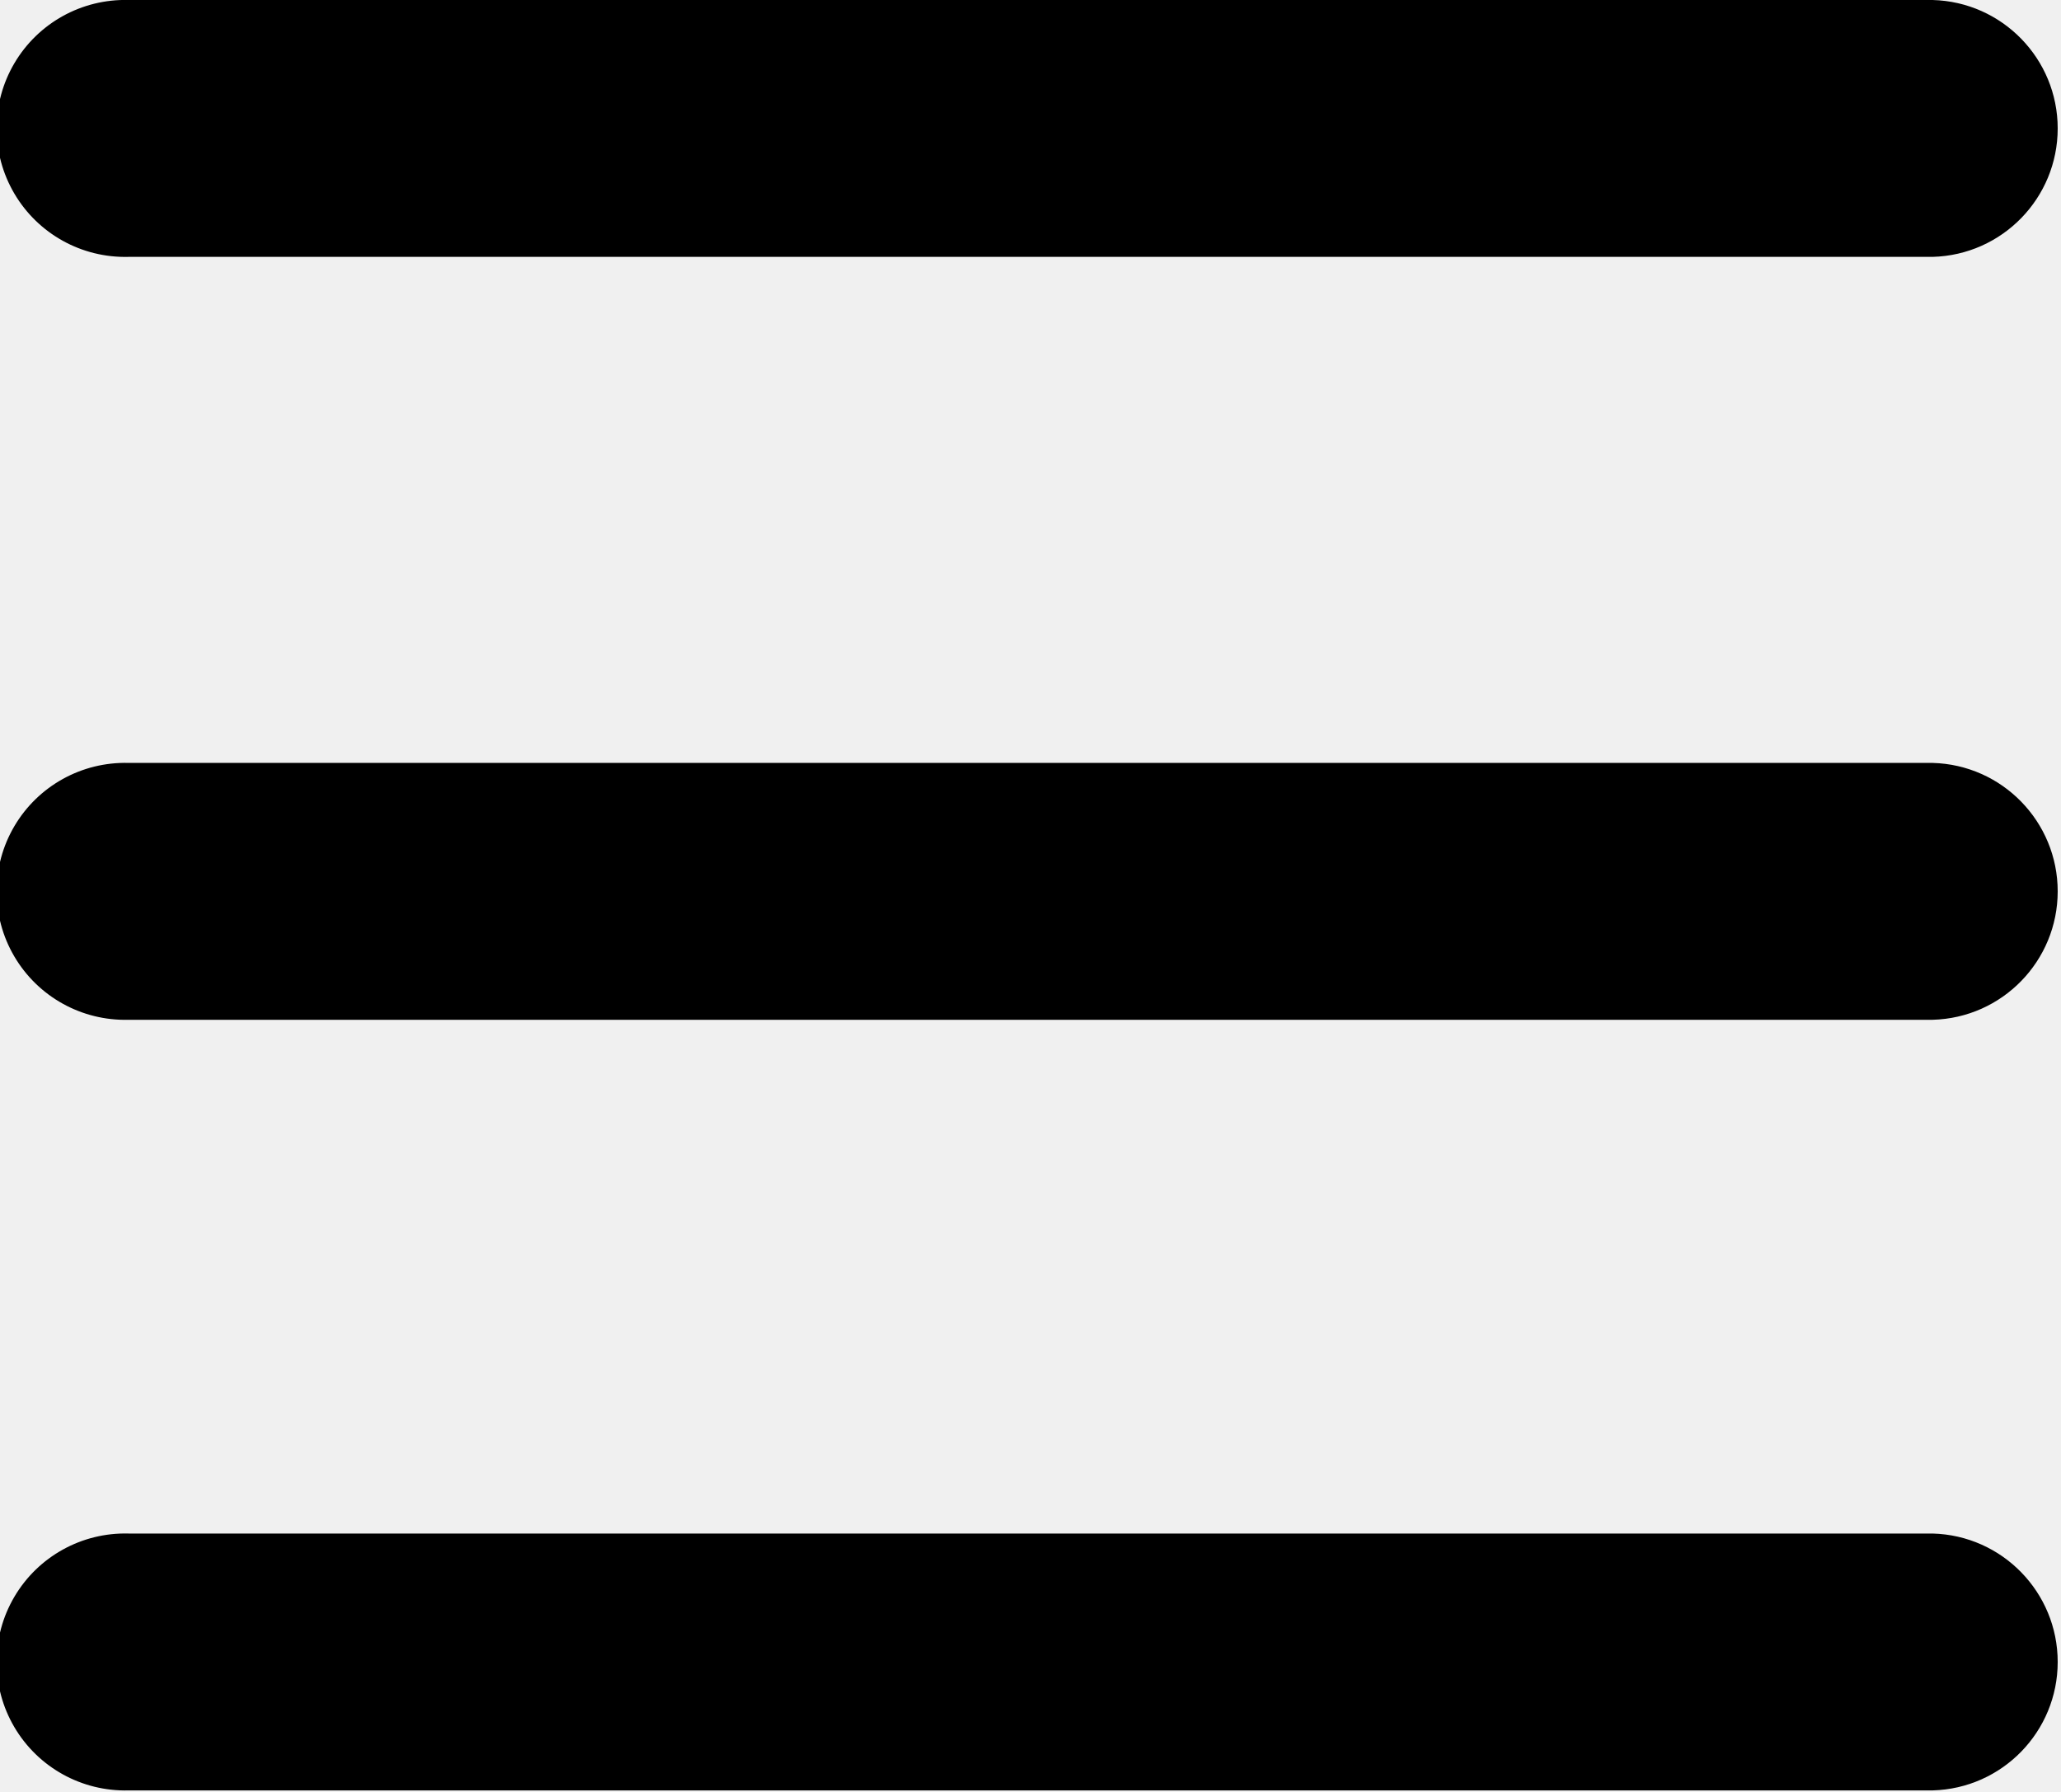
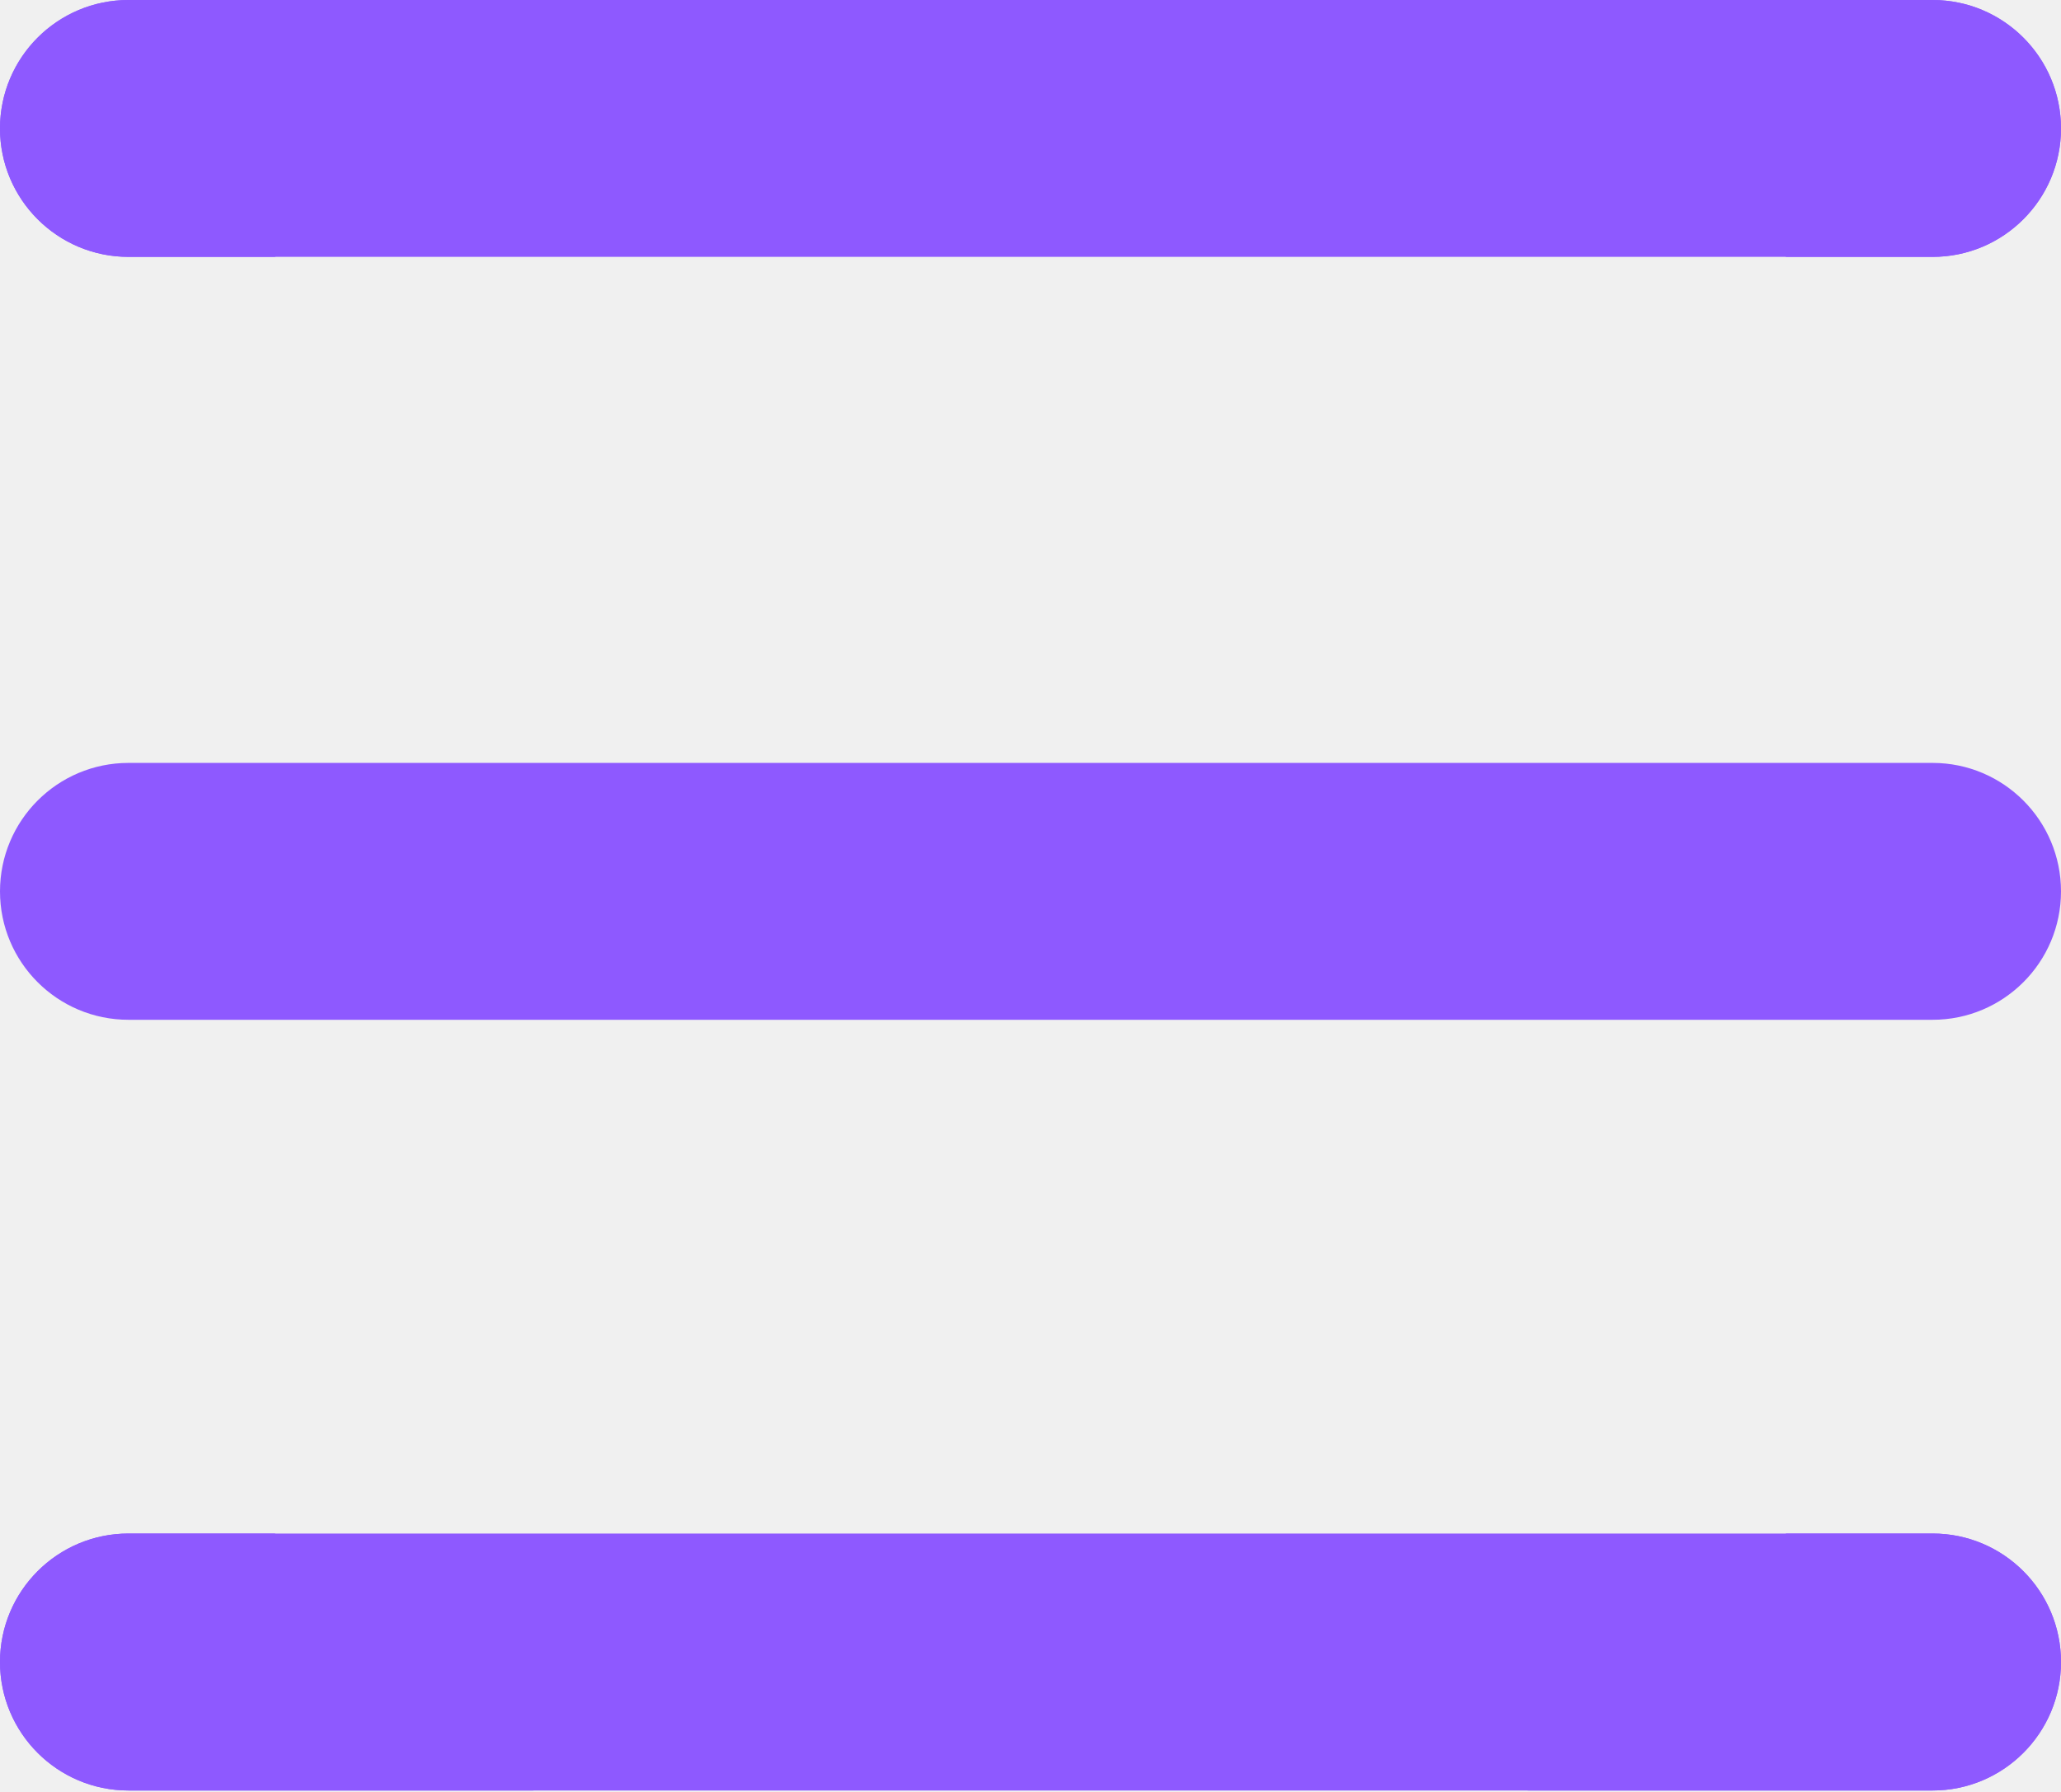
- <svg xmlns="http://www.w3.org/2000/svg" width="23" height="20" fill="#none">
-   <mask id="a" fill="#fff">
-     <path d="M1.434 0a1.434 1.434 0 1 0 0 2.867h20.133a1.434 1.434 0 0 0 0-2.867H1.434zm0 8.515a1.434 1.434 0 1 0 0 2.867h20.133a1.434 1.434 0 0 0 0-2.867H1.434zm0 8.601a1.434 1.434 0 1 0 0 2.867h20.133a1.434 1.434 0 0 0 0-2.867H1.434z" />
+ <svg xmlns="http://www.w3.org/2000/svg" viewBox="0 0 23 20" fill="none">
+   <mask id="path-1-inside-1_3105_3099" fill="white">
+     <path d="M1.434 0C0.642 0 0 0.642 0 1.434C0 2.225 0.642 2.867 1.434 2.867H21.567C22.358 2.867 23 2.225 23 1.434C23 0.642 22.358 0 21.567 0H1.434ZM1.434 8.515C0.642 8.515 0 9.157 0 9.949C0 10.741 0.642 11.382 1.434 11.382H21.567C22.358 11.382 23 10.741 23 9.949C23 9.157 22.358 8.515 21.567 8.515H1.434ZM1.434 17.116C0.642 17.116 0 17.758 0 18.55C0 19.342 0.642 19.984 1.434 19.984H21.567C22.358 19.984 23 19.342 23 18.55C23 17.758 22.358 17.116 21.567 17.116H1.434Z" />
  </mask>
-   <path d="M1.434 0a1.434 1.434 0 1 0 0 2.867h20.133a1.434 1.434 0 0 0 0-2.867H1.434zm0 8.515a1.434 1.434 0 1 0 0 2.867h20.133a1.434 1.434 0 0 0 0-2.867H1.434zm0 8.601a1.434 1.434 0 1 0 0 2.867h20.133a1.434 1.434 0 0 0 0-2.867H1.434z" fill="#none" />
-   <path d="M1.434 28.55h20.133v-51.366H1.434V28.55zm20.133-54.233H1.434v51.366h20.133v-51.366zM1.434 37.065h20.133V-14.3H1.434v51.366zm20.133-54.233H1.434v51.366h20.133v-51.366zM1.434 45.667h20.133V-5.7H1.434v51.366zM21.567-8.566H1.434V42.8h20.133V-8.566zM48.683 18.55c0-14.976-12.14-27.116-27.116-27.116V42.8c-13.393 0-24.25-10.857-24.25-24.25h51.366zM21.567 45.667c14.975 0 27.116-12.14 27.116-27.117H-2.683c0-13.393 10.857-24.25 24.25-24.25v51.367zm-47.25-27.117c0 14.976 12.14 27.117 27.117 27.117V-5.7c13.392 0 24.249 10.856 24.249 24.25h-51.366zm51.366 0c0 13.393-10.857 24.25-24.25 24.25V-8.566c-14.976 0-27.116 12.14-27.116 27.116h51.366zm23-8.601c0-14.976-12.14-27.117-27.116-27.117v51.366c-13.393 0-24.25-10.857-24.25-24.25h51.366zM21.567 37.065c14.975 0 27.116-12.14 27.116-27.116H-2.683c0-13.393 10.857-24.25 24.25-24.25v51.366zM-25.683 9.95c0 14.976 12.14 27.116 27.117 27.116V-14.3c13.392 0 24.249 10.857 24.249 24.25h-51.366zm51.366 0c0 13.392-10.857 24.25-24.25 24.25v-51.367c-14.976 0-27.116 12.14-27.116 27.117h51.366zm23-8.515c0-14.976-12.14-27.117-27.116-27.117v51.366c-13.393 0-24.25-10.857-24.25-24.25h51.366zM21.567 28.55c14.975 0 27.116-12.14 27.116-27.116H-2.683c0-13.393 10.857-24.25 24.25-24.25V28.55zm-47.25-27.116c0 14.976 12.14 27.116 27.117 27.116v-51.366c13.392 0 24.249 10.857 24.249 24.25h-51.366zm51.366 0c0 13.392-10.857 24.249-24.25 24.249v-51.366c-14.976 0-27.116 12.14-27.116 27.117h51.366z" fill="none" mask="url(#a)" />
+   <path d="M1.434 0C0.642 0 0 0.642 0 1.434C0 2.225 0.642 2.867 1.434 2.867H21.567C22.358 2.867 23 2.225 23 1.434C23 0.642 22.358 0 21.567 0H1.434ZM1.434 8.515C0.642 8.515 0 9.157 0 9.949C0 10.741 0.642 11.382 1.434 11.382H21.567C22.358 11.382 23 10.741 23 9.949C23 9.157 22.358 8.515 21.567 8.515H1.434ZM1.434 17.116C0.642 17.116 0 17.758 0 18.55C0 19.342 0.642 19.984 1.434 19.984H21.567C22.358 19.984 23 19.342 23 18.55C23 17.758 22.358 17.116 21.567 17.116H1.434Z" fill="#8E59FF" />
+   <path d="M1.434 28.55H21.567V-22.816H1.434V28.55ZM21.567 -25.683H1.434V25.683H21.567V-25.683ZM1.434 37.065H21.567V-14.301H1.434V37.065ZM21.567 -17.168H1.434V34.198H21.567V-17.168ZM1.434 45.667H21.567V-5.699H1.434V45.667ZM21.567 -8.566H1.434V42.8H21.567V-8.566ZM48.683 18.55C48.683 3.574 36.542 -8.566 21.567 -8.566V42.8C8.174 42.8 -2.683 31.943 -2.683 18.55H48.683ZM21.567 45.667C36.542 45.667 48.683 33.526 48.683 18.55H-2.683C-2.683 5.157 8.174 -5.699 21.567 -5.699V45.667ZM-25.683 18.55C-25.683 33.526 -13.543 45.667 1.434 45.667V-5.699C14.826 -5.699 25.683 5.157 25.683 18.55H-25.683ZM25.683 18.55C25.683 31.943 14.826 42.8 1.434 42.8V-8.566C-13.543 -8.566 -25.683 3.574 -25.683 18.55H25.683ZM48.683 9.949C48.683 -5.027 36.542 -17.168 21.567 -17.168V34.198C8.174 34.198 -2.683 23.341 -2.683 9.949H48.683ZM21.567 37.065C36.542 37.065 48.683 24.925 48.683 9.949H-2.683C-2.683 -3.444 8.174 -14.301 21.567 -14.301V37.065ZM-25.683 9.949C-25.683 24.925 -13.543 37.065 1.434 37.065V-14.301C14.826 -14.301 25.683 -3.444 25.683 9.949H-25.683ZM25.683 9.949C25.683 23.341 14.826 34.198 1.434 34.198V-17.168C-13.543 -17.168 -25.683 -5.027 -25.683 9.949H25.683ZM48.683 1.434C48.683 -13.543 36.542 -25.683 21.567 -25.683V25.683C8.174 25.683 -2.683 14.826 -2.683 1.434H48.683ZM21.567 28.55C36.542 28.55 48.683 16.41 48.683 1.434H-2.683C-2.683 -11.959 8.174 -22.816 21.567 -22.816V28.55ZM-25.683 1.434C-25.683 16.41 -13.543 28.55 1.434 28.55V-22.816C14.826 -22.816 25.683 -11.959 25.683 1.434H-25.683ZM25.683 1.434C25.683 14.826 14.826 25.683 1.434 25.683V-25.683C-13.543 -25.683 -25.683 -13.543 -25.683 1.434H25.683Z" fill="#8E59FF" mask="url(#path-1-inside-1_3105_3099)" />
</svg>
